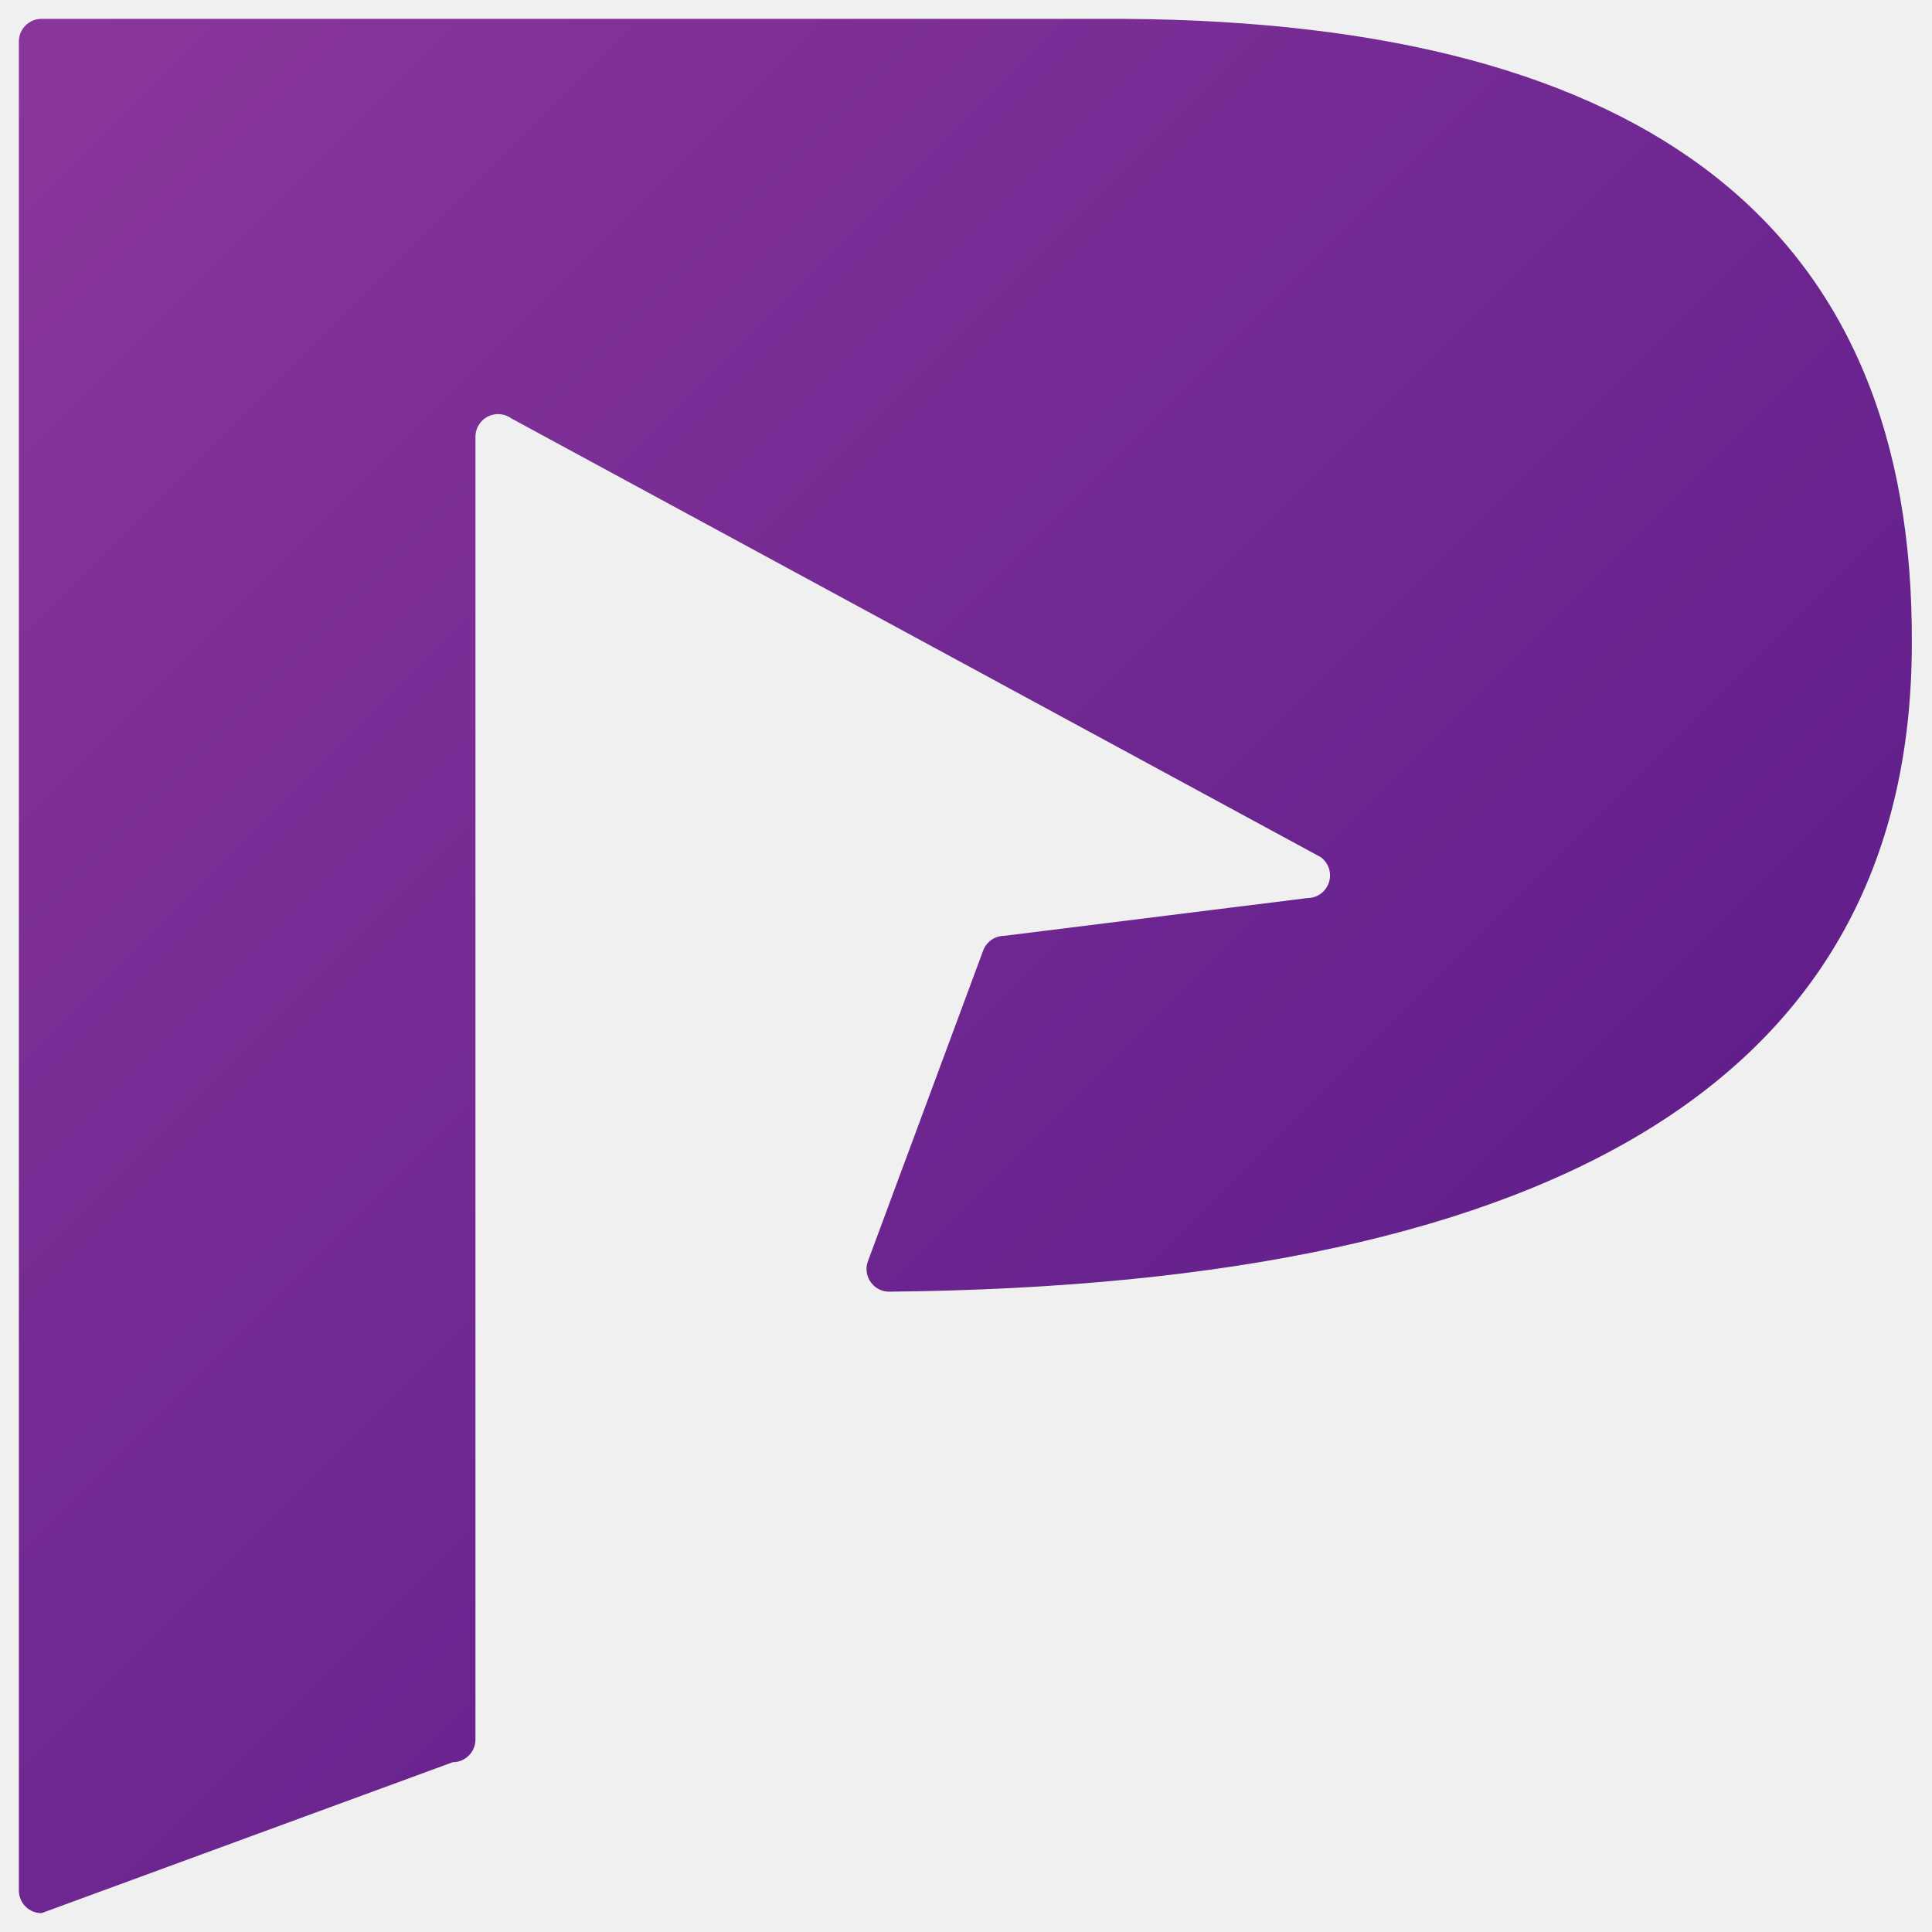
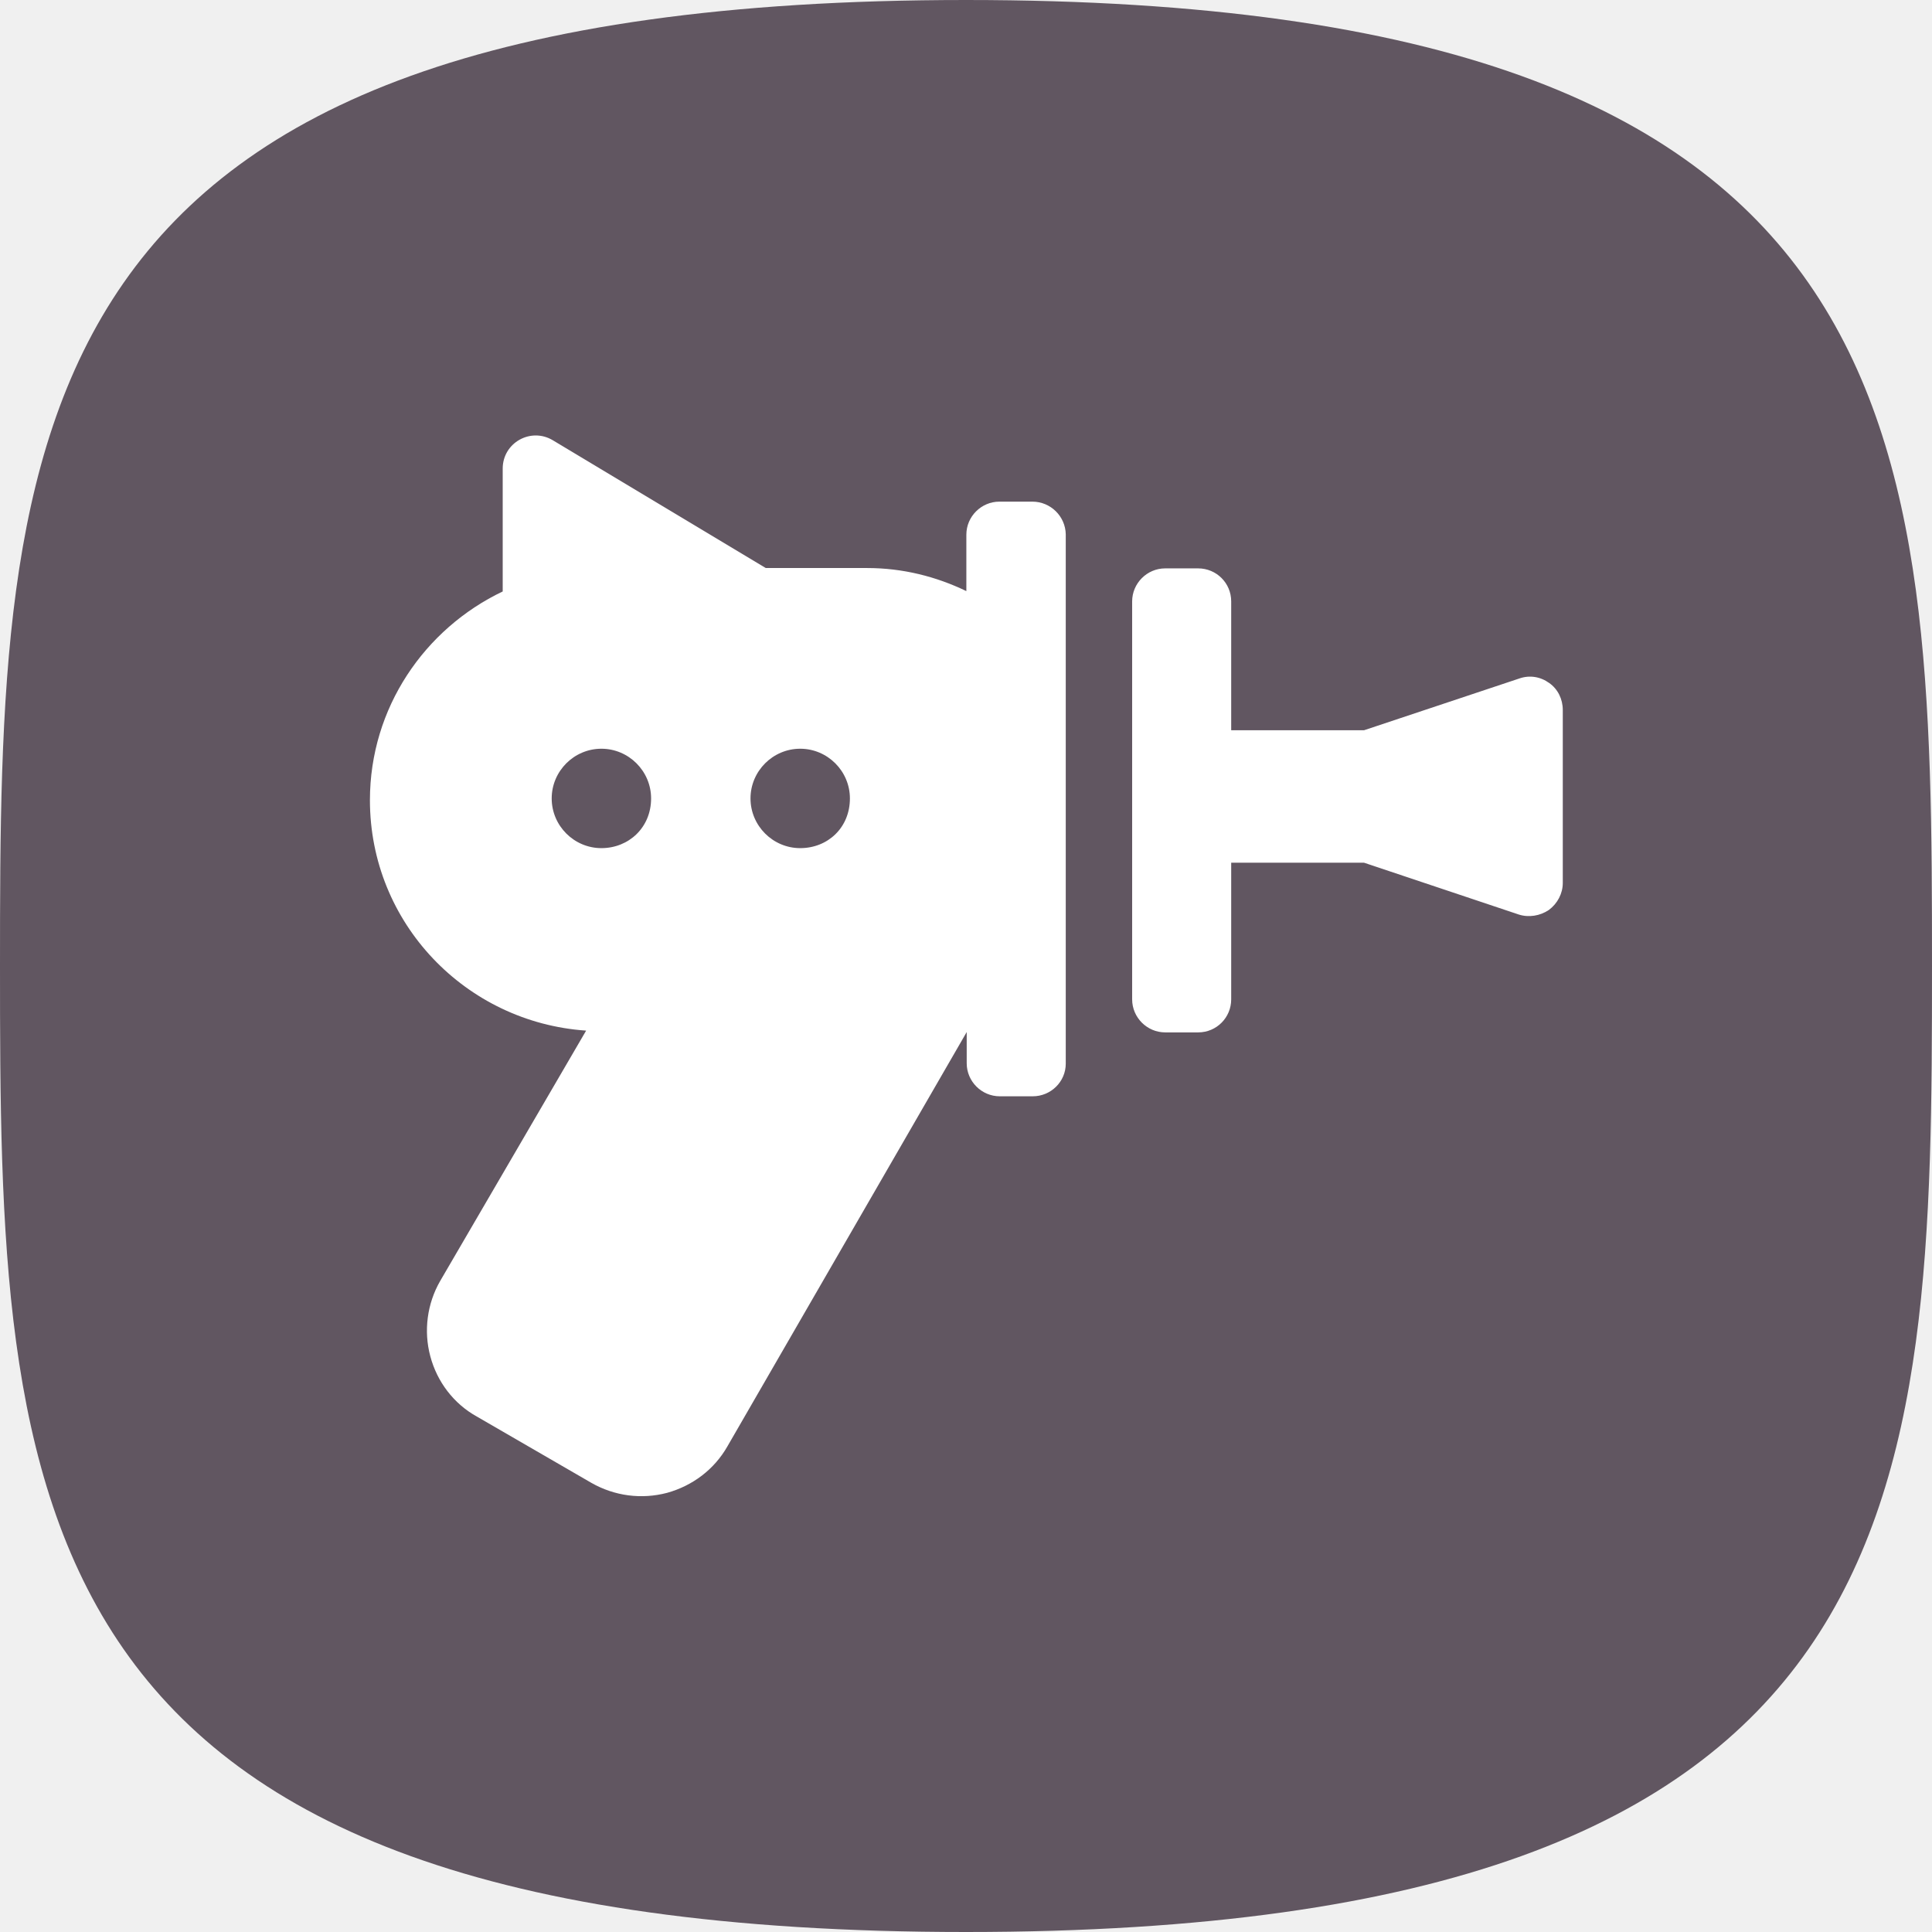
- <svg xmlns="http://www.w3.org/2000/svg" width="512px" height="512px" viewBox="0 0 512 512" version="1.1">
+ <svg xmlns="http://www.w3.org/2000/svg" version="1.1" x="0px" y="0px" width="544.2px" height="544.2px" viewBox="0 0 544.2 544.2" style="overflow:visible;enable-background:new 0 0 544.2 544.2;" xml:space="preserve">
  <defs>
-     <linearGradient x1="-2.22044605e-14%" y1="2.83276945e-14%" x2="100%" y2="100%" id="linearGradient-1">
-       <stop stop-color="#89369C" offset="0%" />
-       <stop stop-color="#541785" offset="100%" />
-     </linearGradient>
-   </defs>
-   <g id="patrol-icon" stroke="none" stroke-width="1" fill="none" fill-rule="evenodd">
-     <g id="Patrol" transform="translate(0, 3)" fill="url(#linearGradient-1)">
-       <g id="icon" transform="translate(5, 2)">
-         <path d="M-3.55271368e-14,6 C-3.5932949e-14,2.686 2.686,-2.26764957e-13 6,-2.27373675e-13 L293.088,-2.27373675e-13 C432.697,0.948 502.218,56.1 501.652,165.456 C501.652,278.254 411.335,335.537 230.7,337.305 C229.968,337.312 229.24,337.185 228.554,336.931 C225.447,335.778 223.863,332.325 225.016,329.218 L255.548,246.913 C256.421,244.561 258.665,243 261.174,243 L341.474,233 C343.398,233 345.206,232.077 346.334,230.517 C348.277,227.833 347.675,224.082 344.991,222.139 L130.517,105.887 C129.494,105.146 128.263,104.748 127,104.748 C123.686,104.748 121,107.434 121,110.748 L121,456 C121,459.314 118.314,462 115,462 L6,502 C2.686,502 -5.64376066e-14,499.314 -5.68434189e-14,496 L-3.55271368e-14,6 Z" id="P" />
-       </g>
-     </g>
+ </defs>
+   <g>
+     <path style="fill:#615661;" d="M272.1,0C2.1,0,0,121.8,0,272.1s2.1,272.1,272.1,272.1s272.1-121.8,272.1-272.1S542.1,0,272.1,0z" />
+     <path style="fill:#FFFFFF;" d="M290.8,141.3h-9.3c-5.1,0-9.3,4.2-9.3,9.3v15.9c-8.5-4.1-17.9-6.5-28-6.5l-28.5,0l-60-36         c-6.2-3.7-14.1,0.7-14.1,8v34.6c-22,10.5-37.4,32.8-37.4,58.8c0,34.6,27,62.6,60.9,64.9l-41.1,70.5c-3.7,6.4-4.7,14.1-2.8,21.2         c1.9,7.2,6.6,13.4,13.1,17l32.3,18.7c6.5,3.7,14.1,4.7,21.3,2.8c7.2-2,13.3-6.6,17-13.1l67.4-116.7v8.8c0,5.1,4.2,9.3,9.3,9.3h9.3         c5.1,0,9.3-4.1,9.3-9.2V150.5C300.1,145.4,295.9,141.3,290.8,141.3z M169.4,238.9c-7.7,0-14-6.3-14-14s6.3-14,14-14s14,6.3,14,14         C183.4,233.1,177.1,238.9,169.4,238.9z M225.4,238.9c-7.7,0-14-6.3-14-14s6.3-14,14-14s14,6.3,14,14         C239.4,233.1,233.2,238.9,225.4,238.9z M436.4,192.4c-2.5-1.8-5.5-2.3-8.4-1.3l-43.8,14.6h-37.4v-36.3c0-5.2-4.2-9.3-9.3-9.3         l-9.3,0c-5.1,0-9.3,4.2-9.3,9.3v112.1c0,5.1,4.2,9.3,9.3,9.3l9.3,0c5.2,0,9.3-4.2,9.3-9.3V243h37.4l43.6,14.6         c2.8,0.9,6,0.4,8.5-1.3c2.4-1.8,3.9-4.6,3.9-7.6V200C440.2,196.9,438.8,194.1,436.4,192.4z" />
  </g>
</svg>
